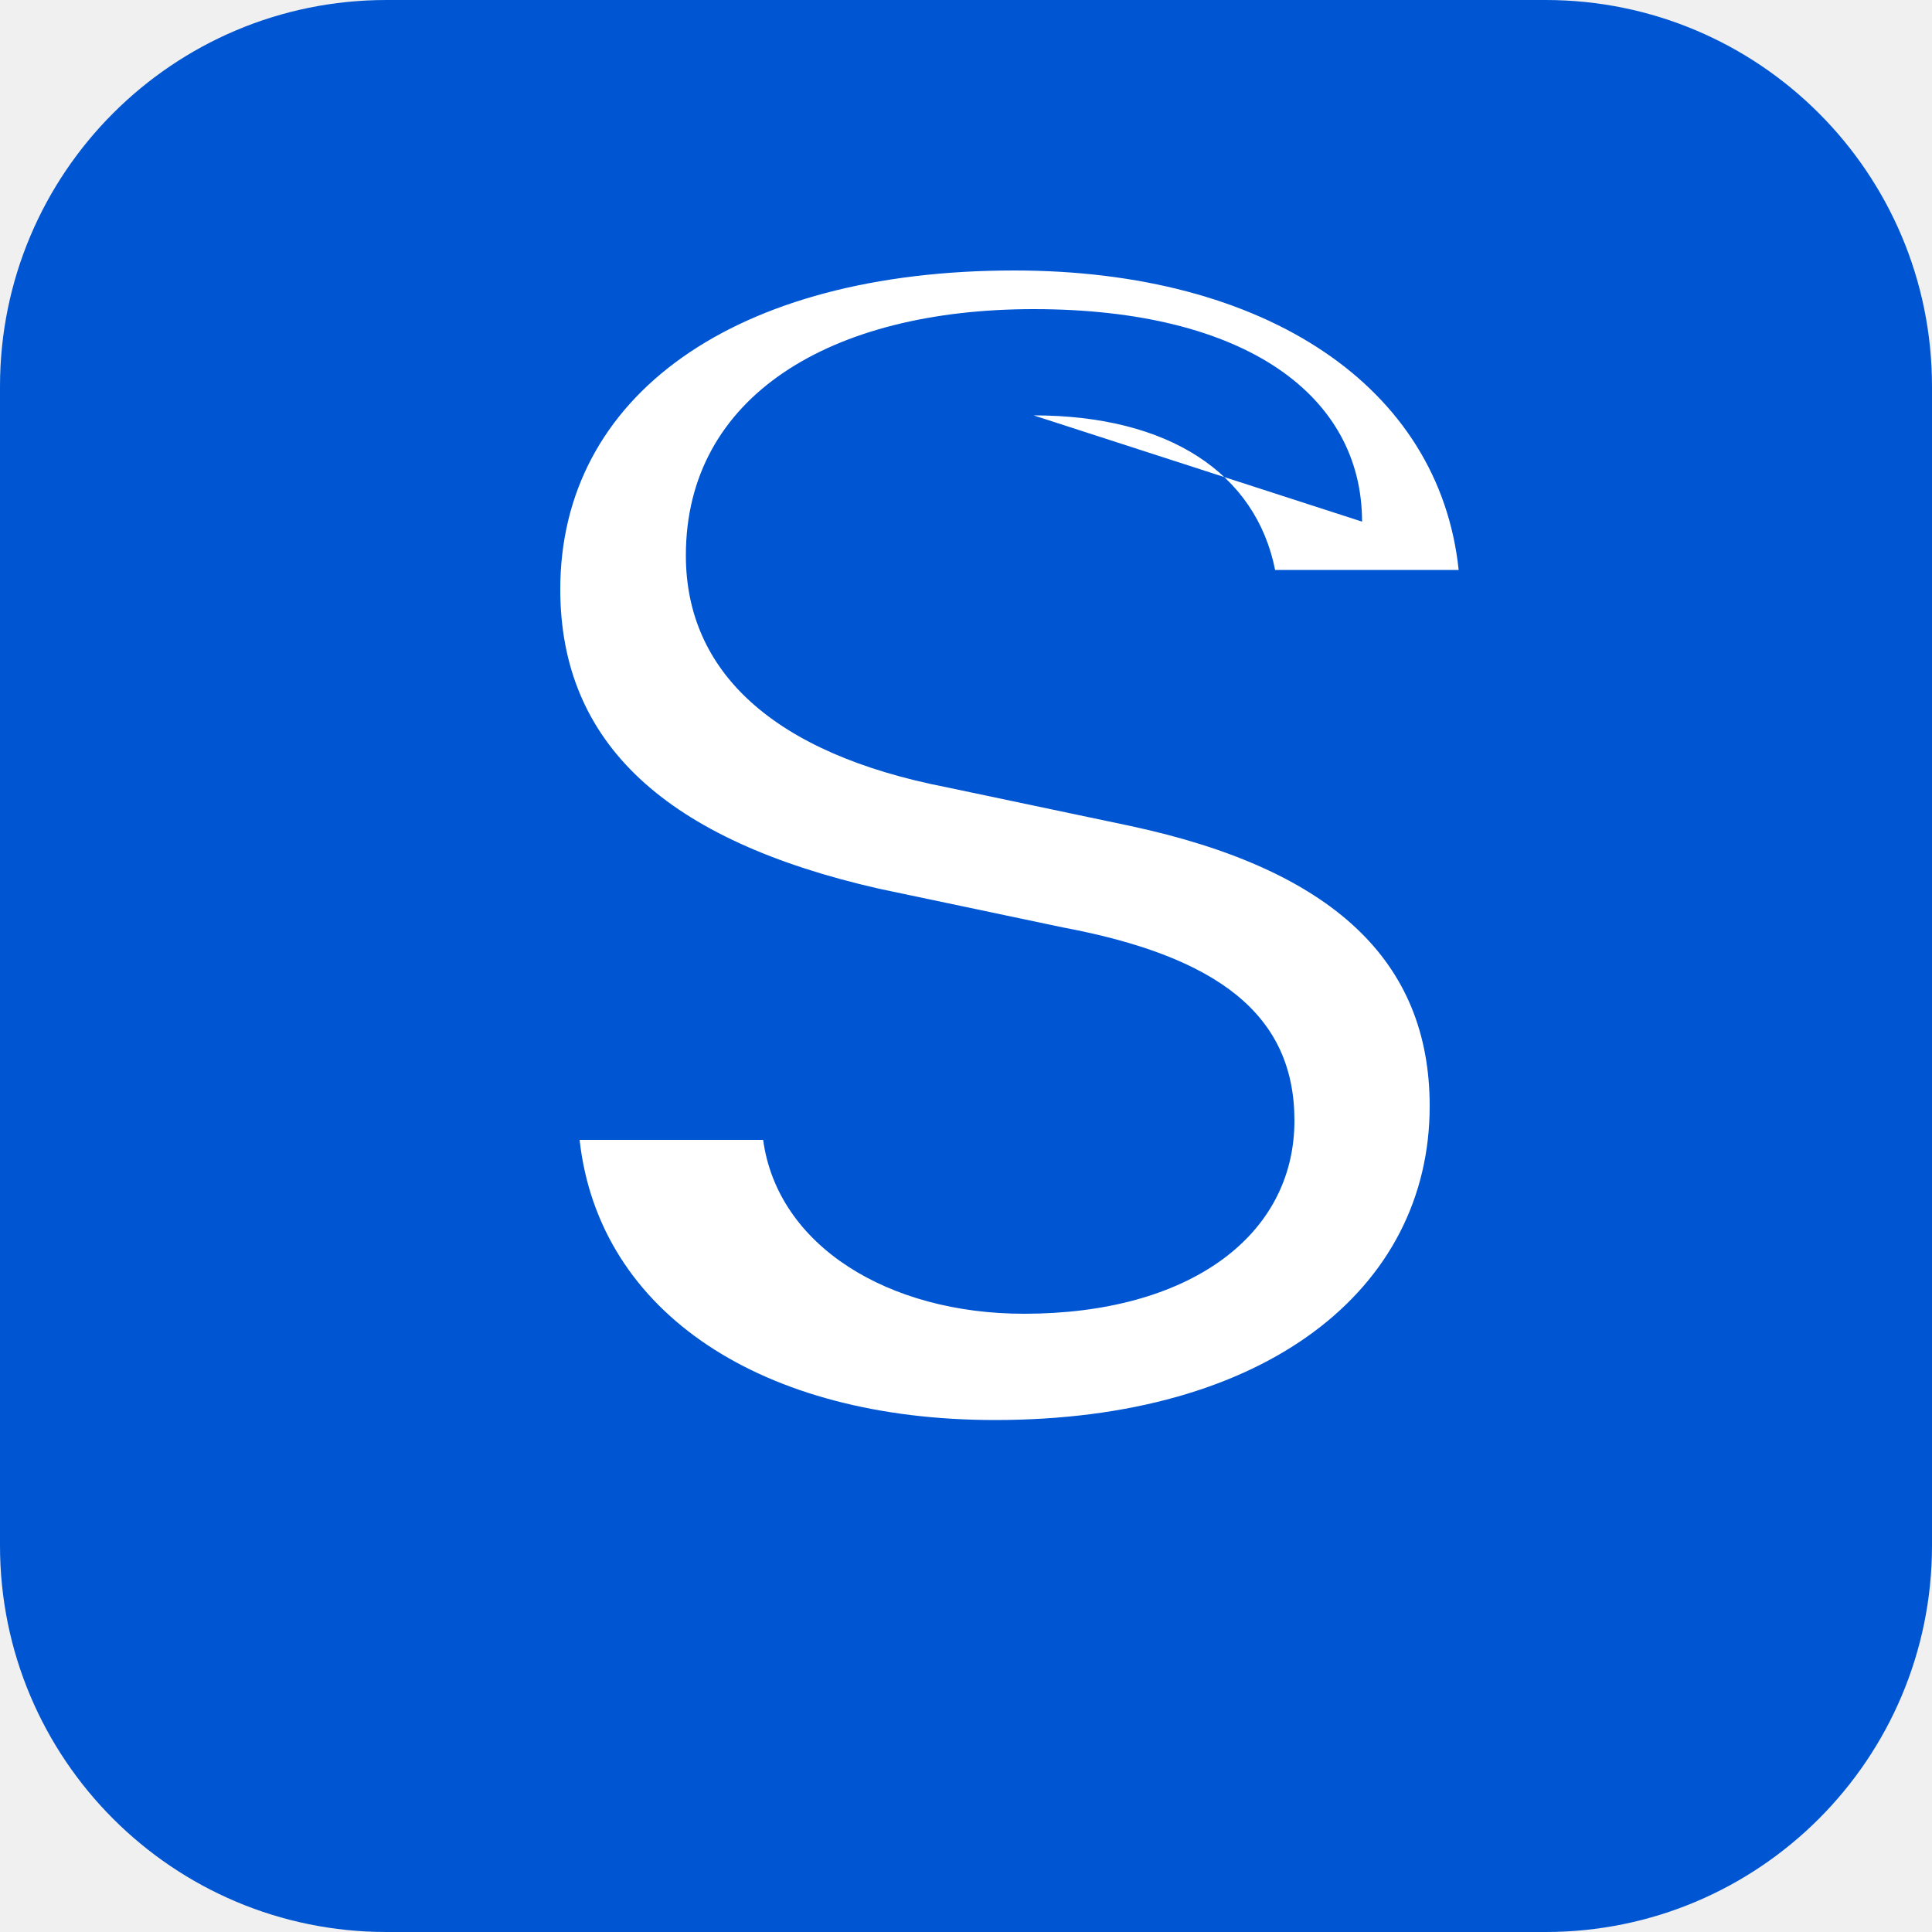
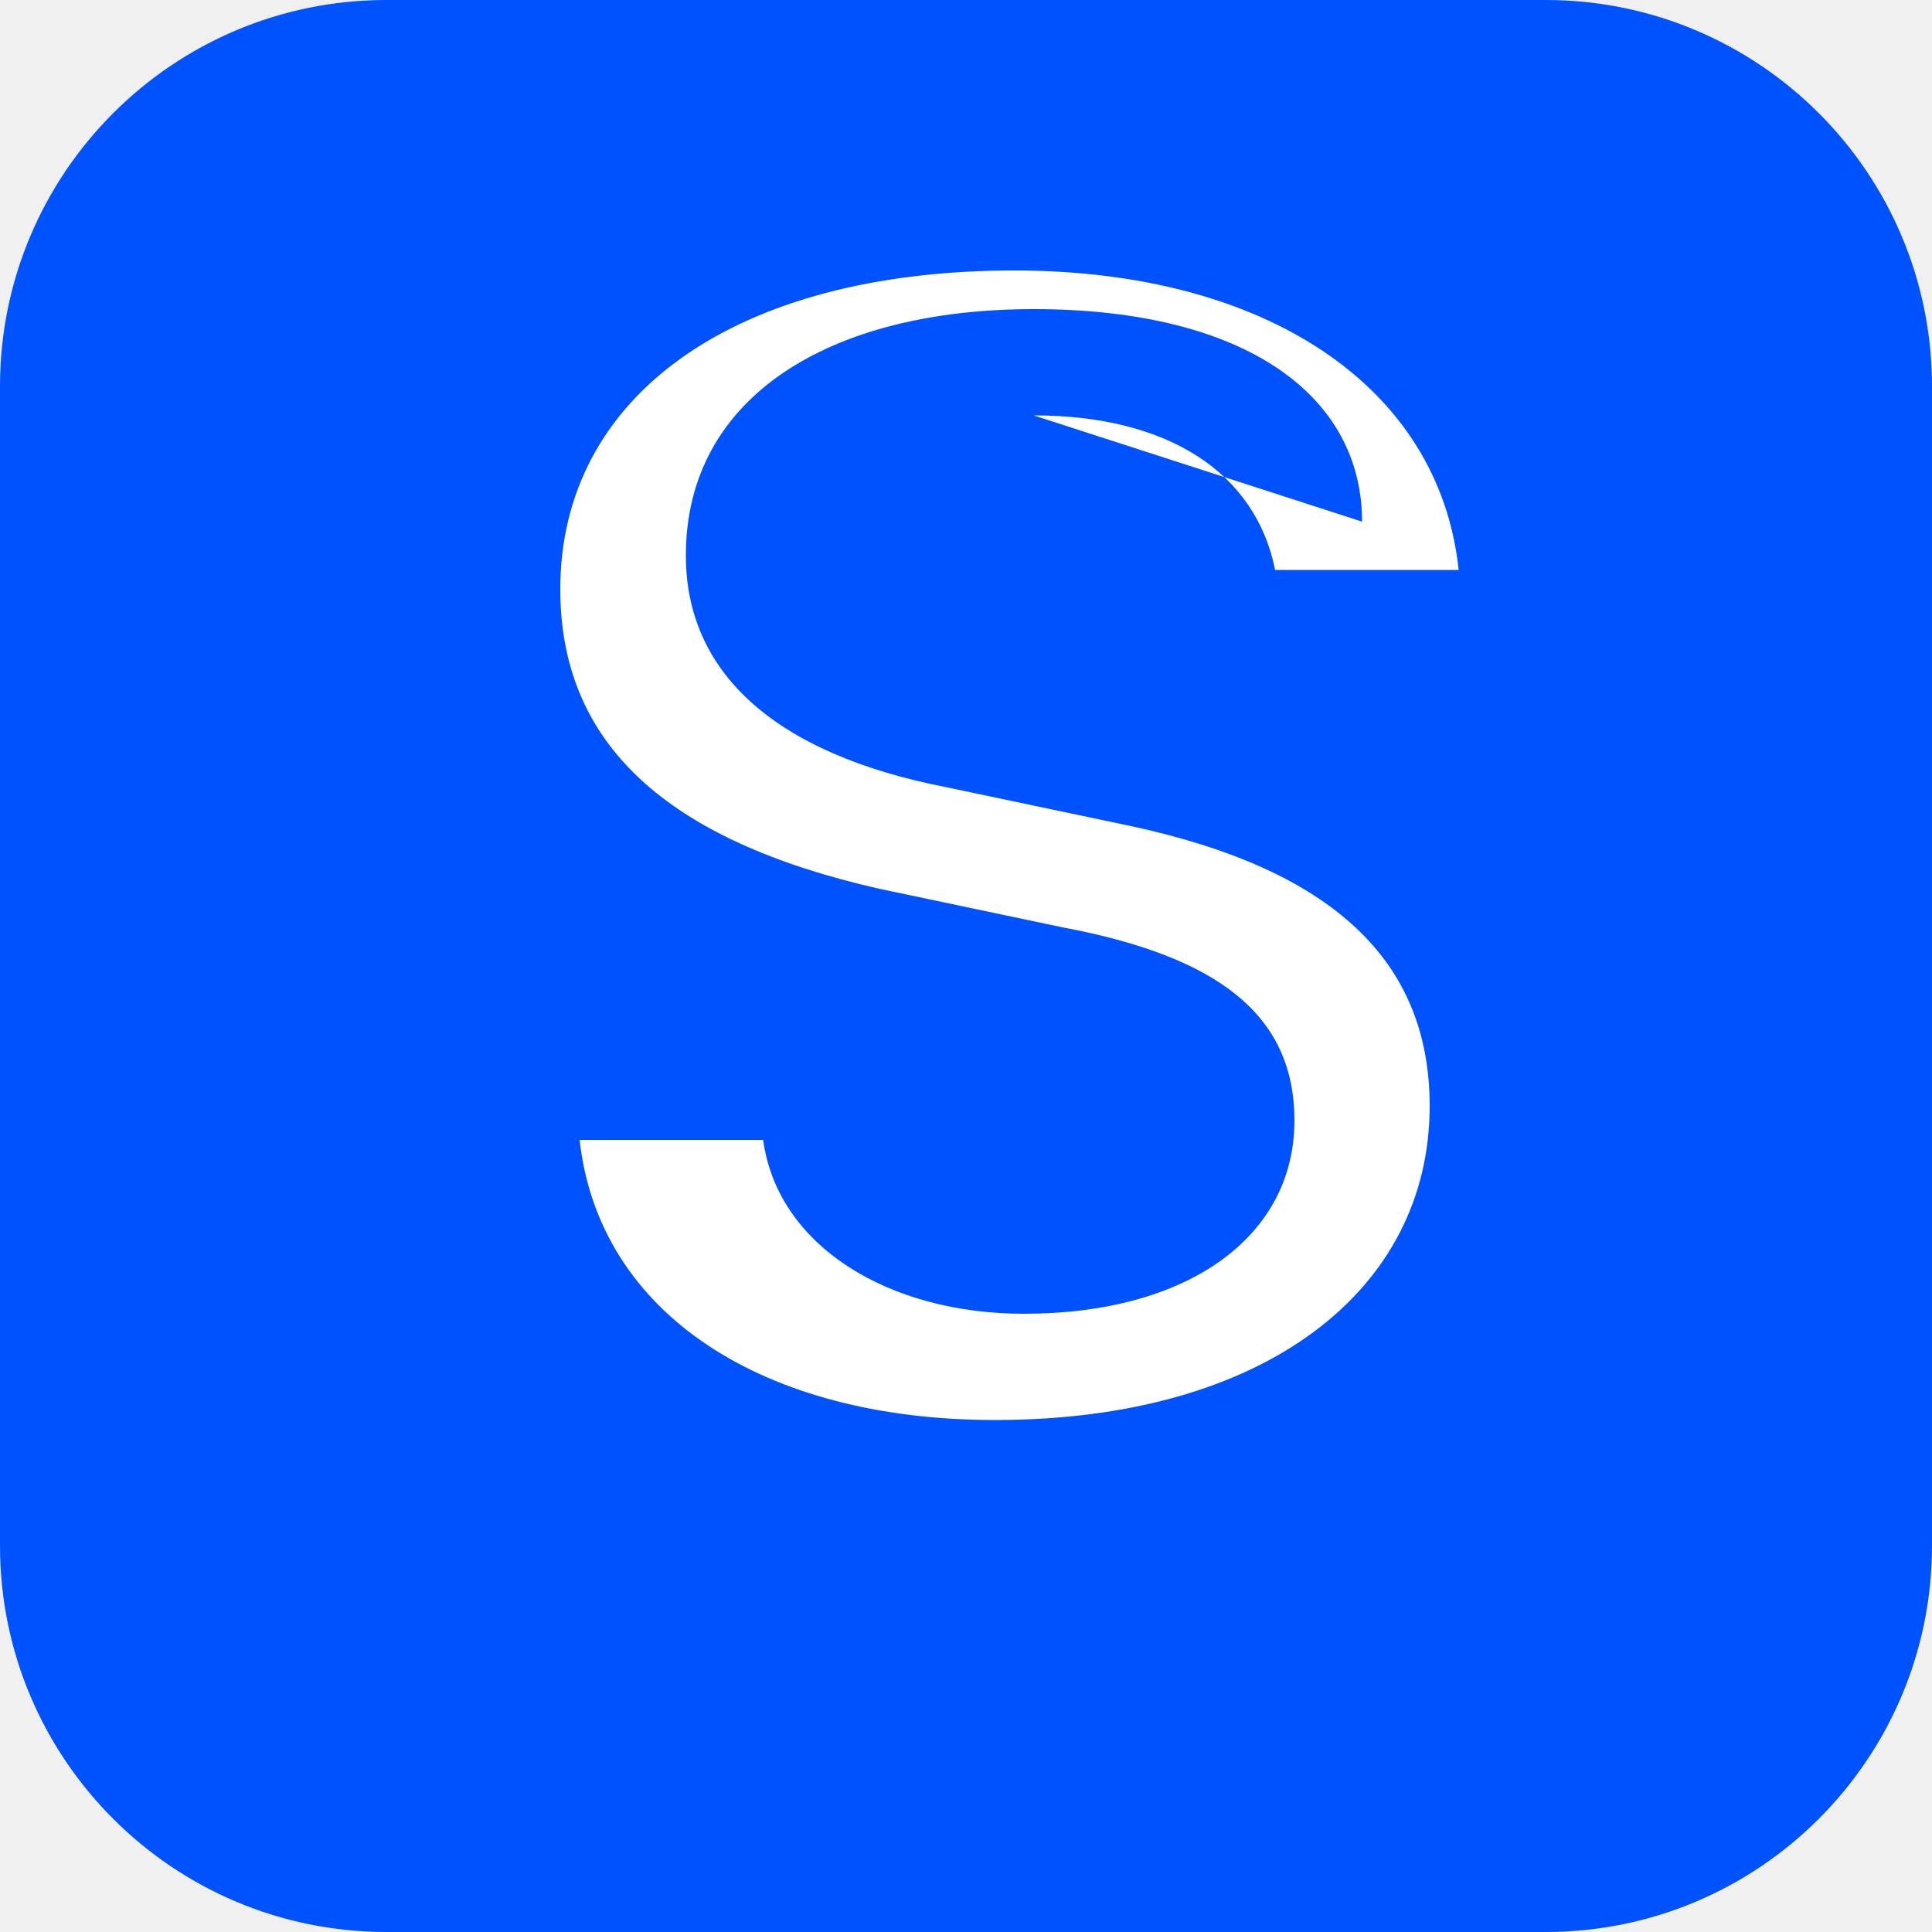
<svg xmlns="http://www.w3.org/2000/svg" viewBox="0 0 40 40" role="img" aria-label="SomEducation">
-   <rect width="40" height="40" rx="8" fill="#0056D2" />
+   <rect width="40" height="40" rx="8" fill="#0052FF" />
  <path fill="#ffffff" d="M28.2 10.8c0-2.6-2.4-4.4-6.8-4.4-4.2 0-7.2 1.8-7.2 5.1 0 2.4 1.8 4.1 5.4 4.8l3.8.8c4.2.9 6.2 2.8 6.2 5.8 0 3.8-3.4 6.5-9 6.5-4.8 0-8.2-2.2-8.6-5.8h3.8c.3 2.2 2.6 3.6 5.4 3.6 3.4 0 5.6-1.6 5.6-4 0-2.2-1.6-3.4-4.8-4l-3.8-.8c-4.4-1-6.6-3-6.6-6.2 0-4 3.6-6.6 9.4-6.6 5.2 0 8.8 2.4 9.2 6.2h-3.8c-.4-2-2.2-3.2-5-3.2z" />
</svg>
